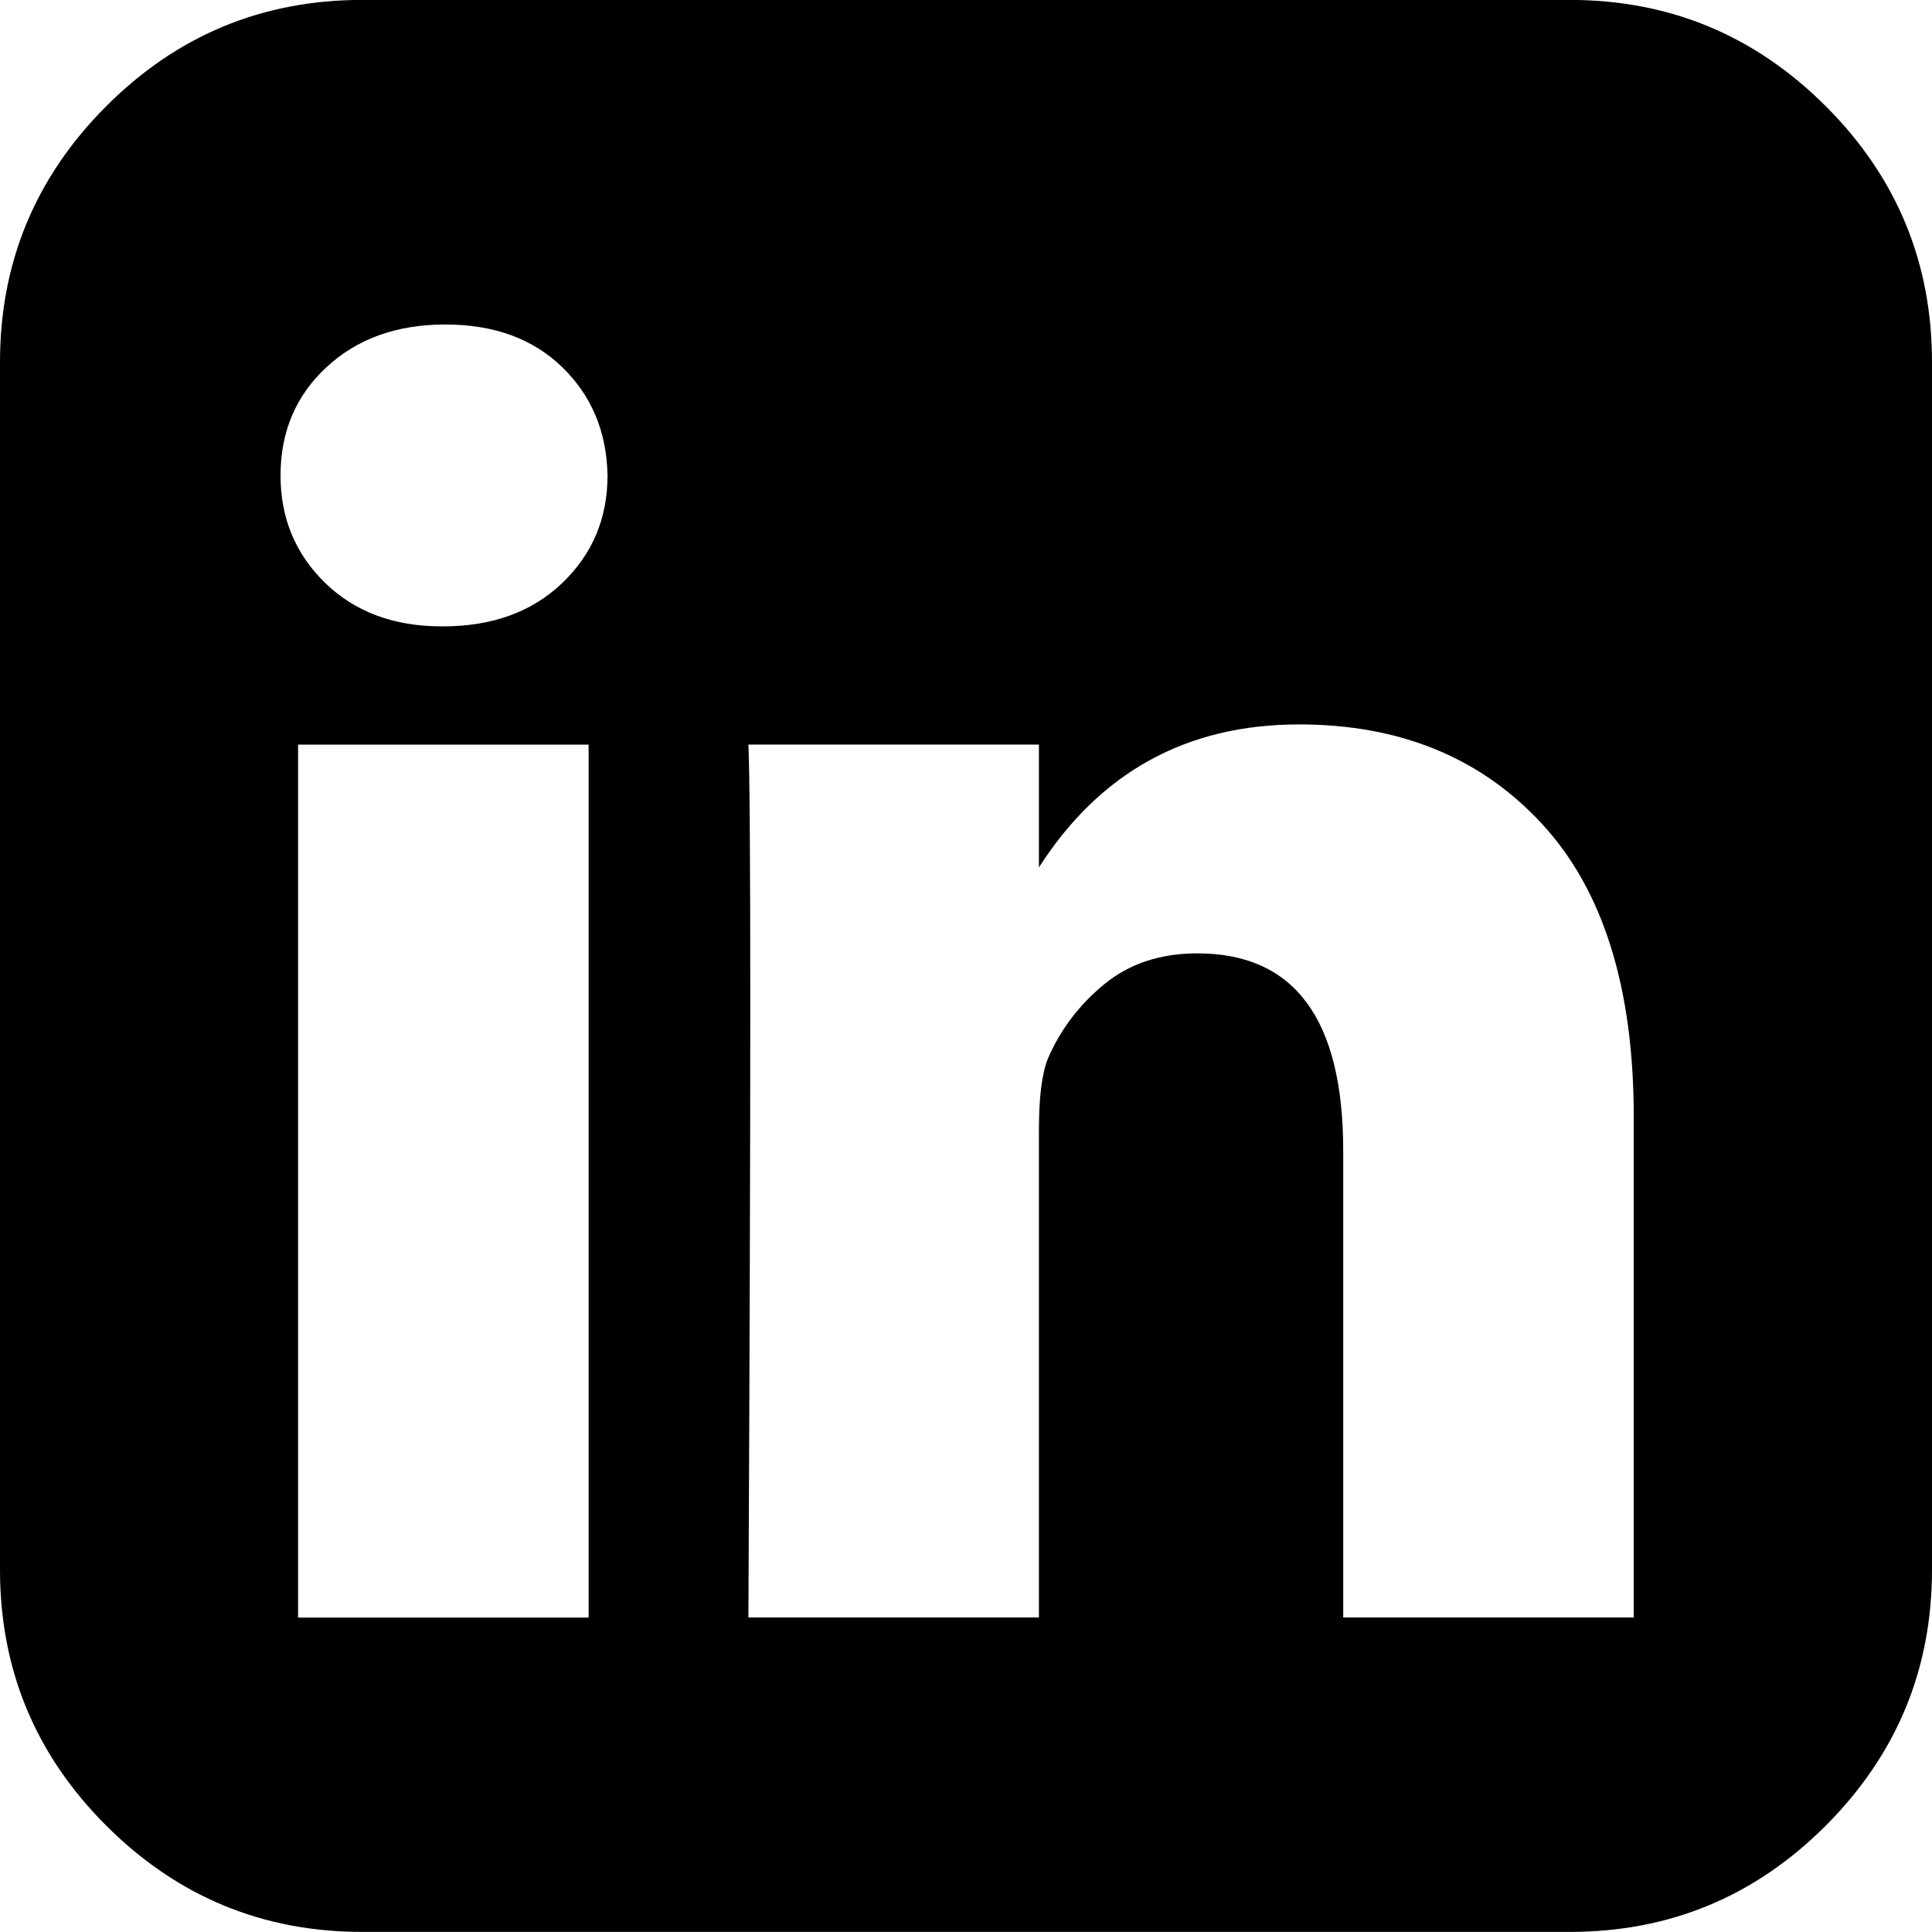
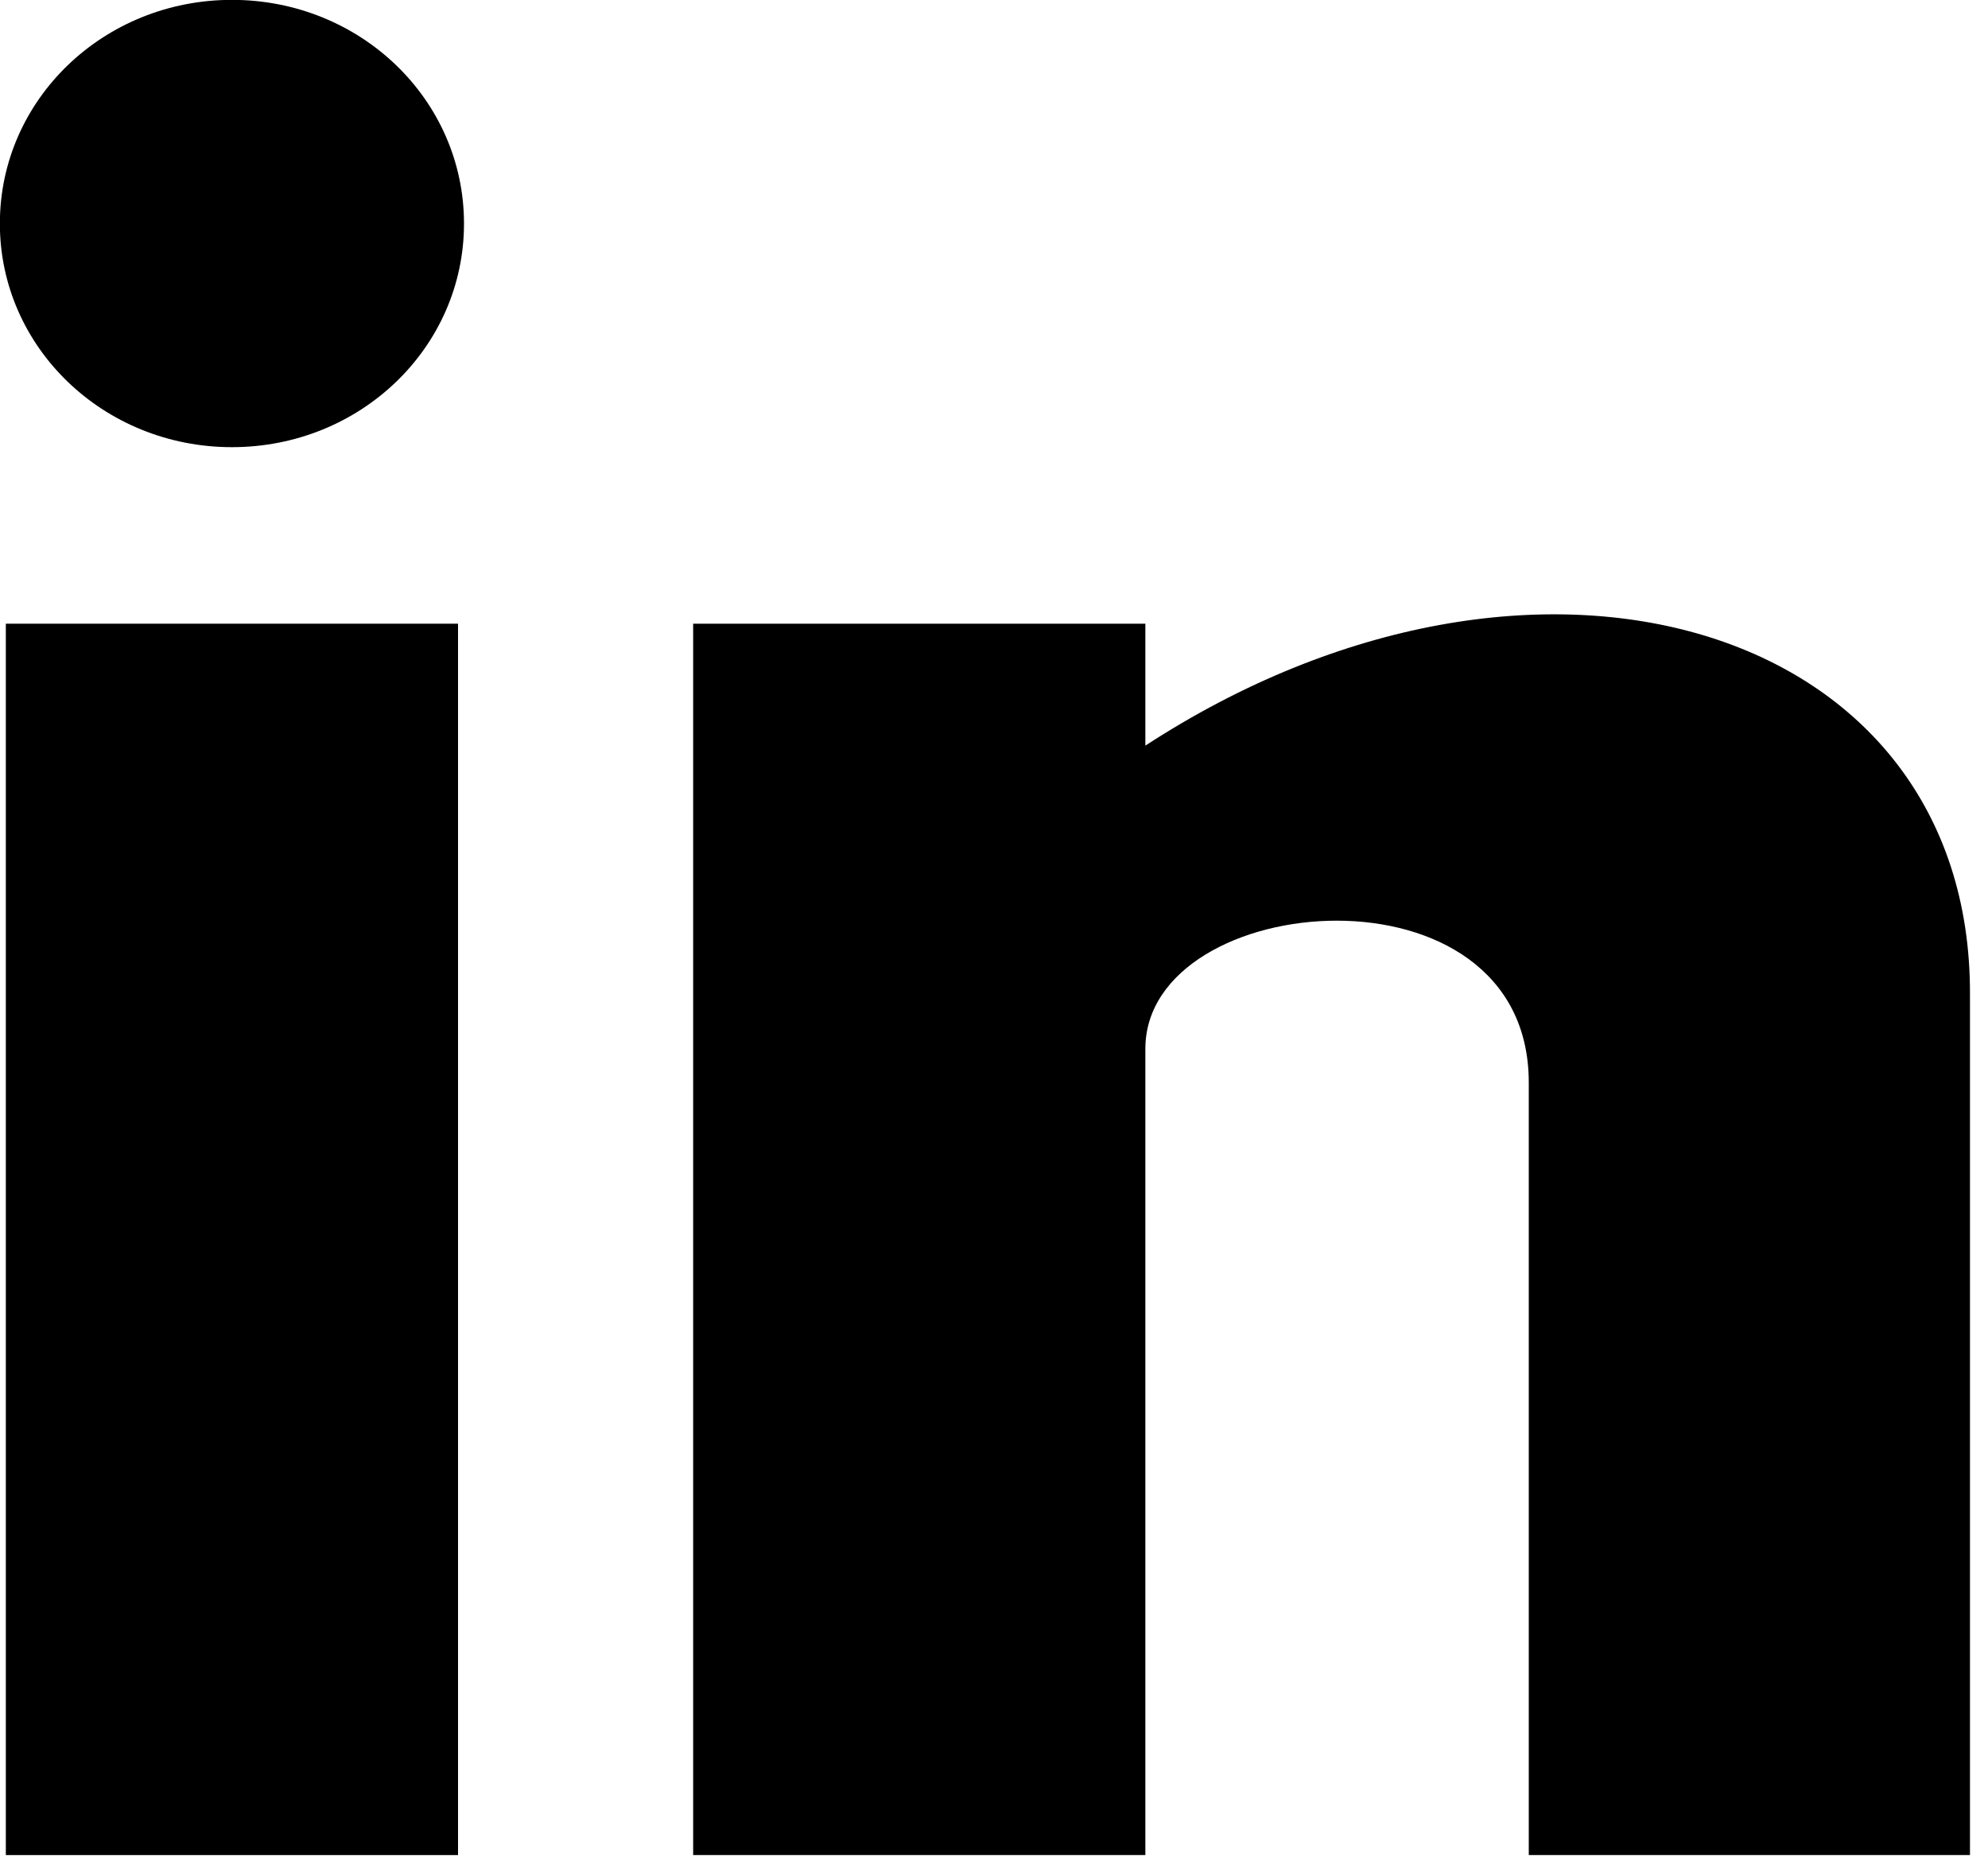
- <svg xmlns="http://www.w3.org/2000/svg" viewBox="0 0 24 24">
-   <path d="m3.703 20.094h3.609v-10.844h-3.609zm3.844-14.188c-.01-.542-.198-.99-.562-1.344s-.849-.531-1.453-.531-1.096.177-1.477.531-.57.802-.57 1.344c0 .531.185.977.555 1.336s.852.539 1.445.539h.016c.615 0 1.109-.18 1.484-.539.375-.359.562-.805.562-1.336zm5.359 4.872v-1.529h-3.609c.031.688.031 4.302 0 10.844h3.609v-6.062c0-.396.036-.687.109-.875.156-.365.391-.674.703-.93s.698-.383 1.156-.383c1.208 0 1.812.818 1.812 2.453v5.797h3.609v-6.219c0-1.604-.38-2.818-1.141-3.641-.76-.823-1.766-1.234-3.016-1.234-1.397 0-2.475.593-3.234 1.779zm11.094-6.279v15c0 1.24-.44 2.299-1.32 3.18s-1.94 1.32-3.18 1.32h-15c-1.24 0-2.299-.44-3.18-1.32s-1.32-1.94-1.32-3.18v-15c0-1.24.44-2.299 1.32-3.18s1.94-1.32 3.18-1.32h15c1.24 0 2.299.44 3.18 1.32s1.32 1.94 1.32 3.18z" />
+ <svg xmlns="http://www.w3.org/2000/svg" width="15" height="14" viewBox="0 0 15 14" fill="none">
+   <path d="M3.456 4.706H0.044V13.997H3.456V4.706Z" fill="currentColor" />
+   <path d="M8.642 5.626V4.706H5.23V13.997H8.642V7.914C8.642 6.705 11.535 6.459 11.535 8.168V13.997H14.864V7.501C14.872 4.706 11.588 3.707 8.642 5.626Z" fill="currentColor" />
+   <path d="M3.501 1.687C3.501 2.621 2.72 3.374 1.75 3.374C0.781 3.374 -0.001 2.621 -0.001 1.687C-0.001 0.752 0.781 -0.001 1.75 -0.001C2.72 -0.001 3.501 0.752 3.501 1.687Z" fill="currentColor" />
</svg>
